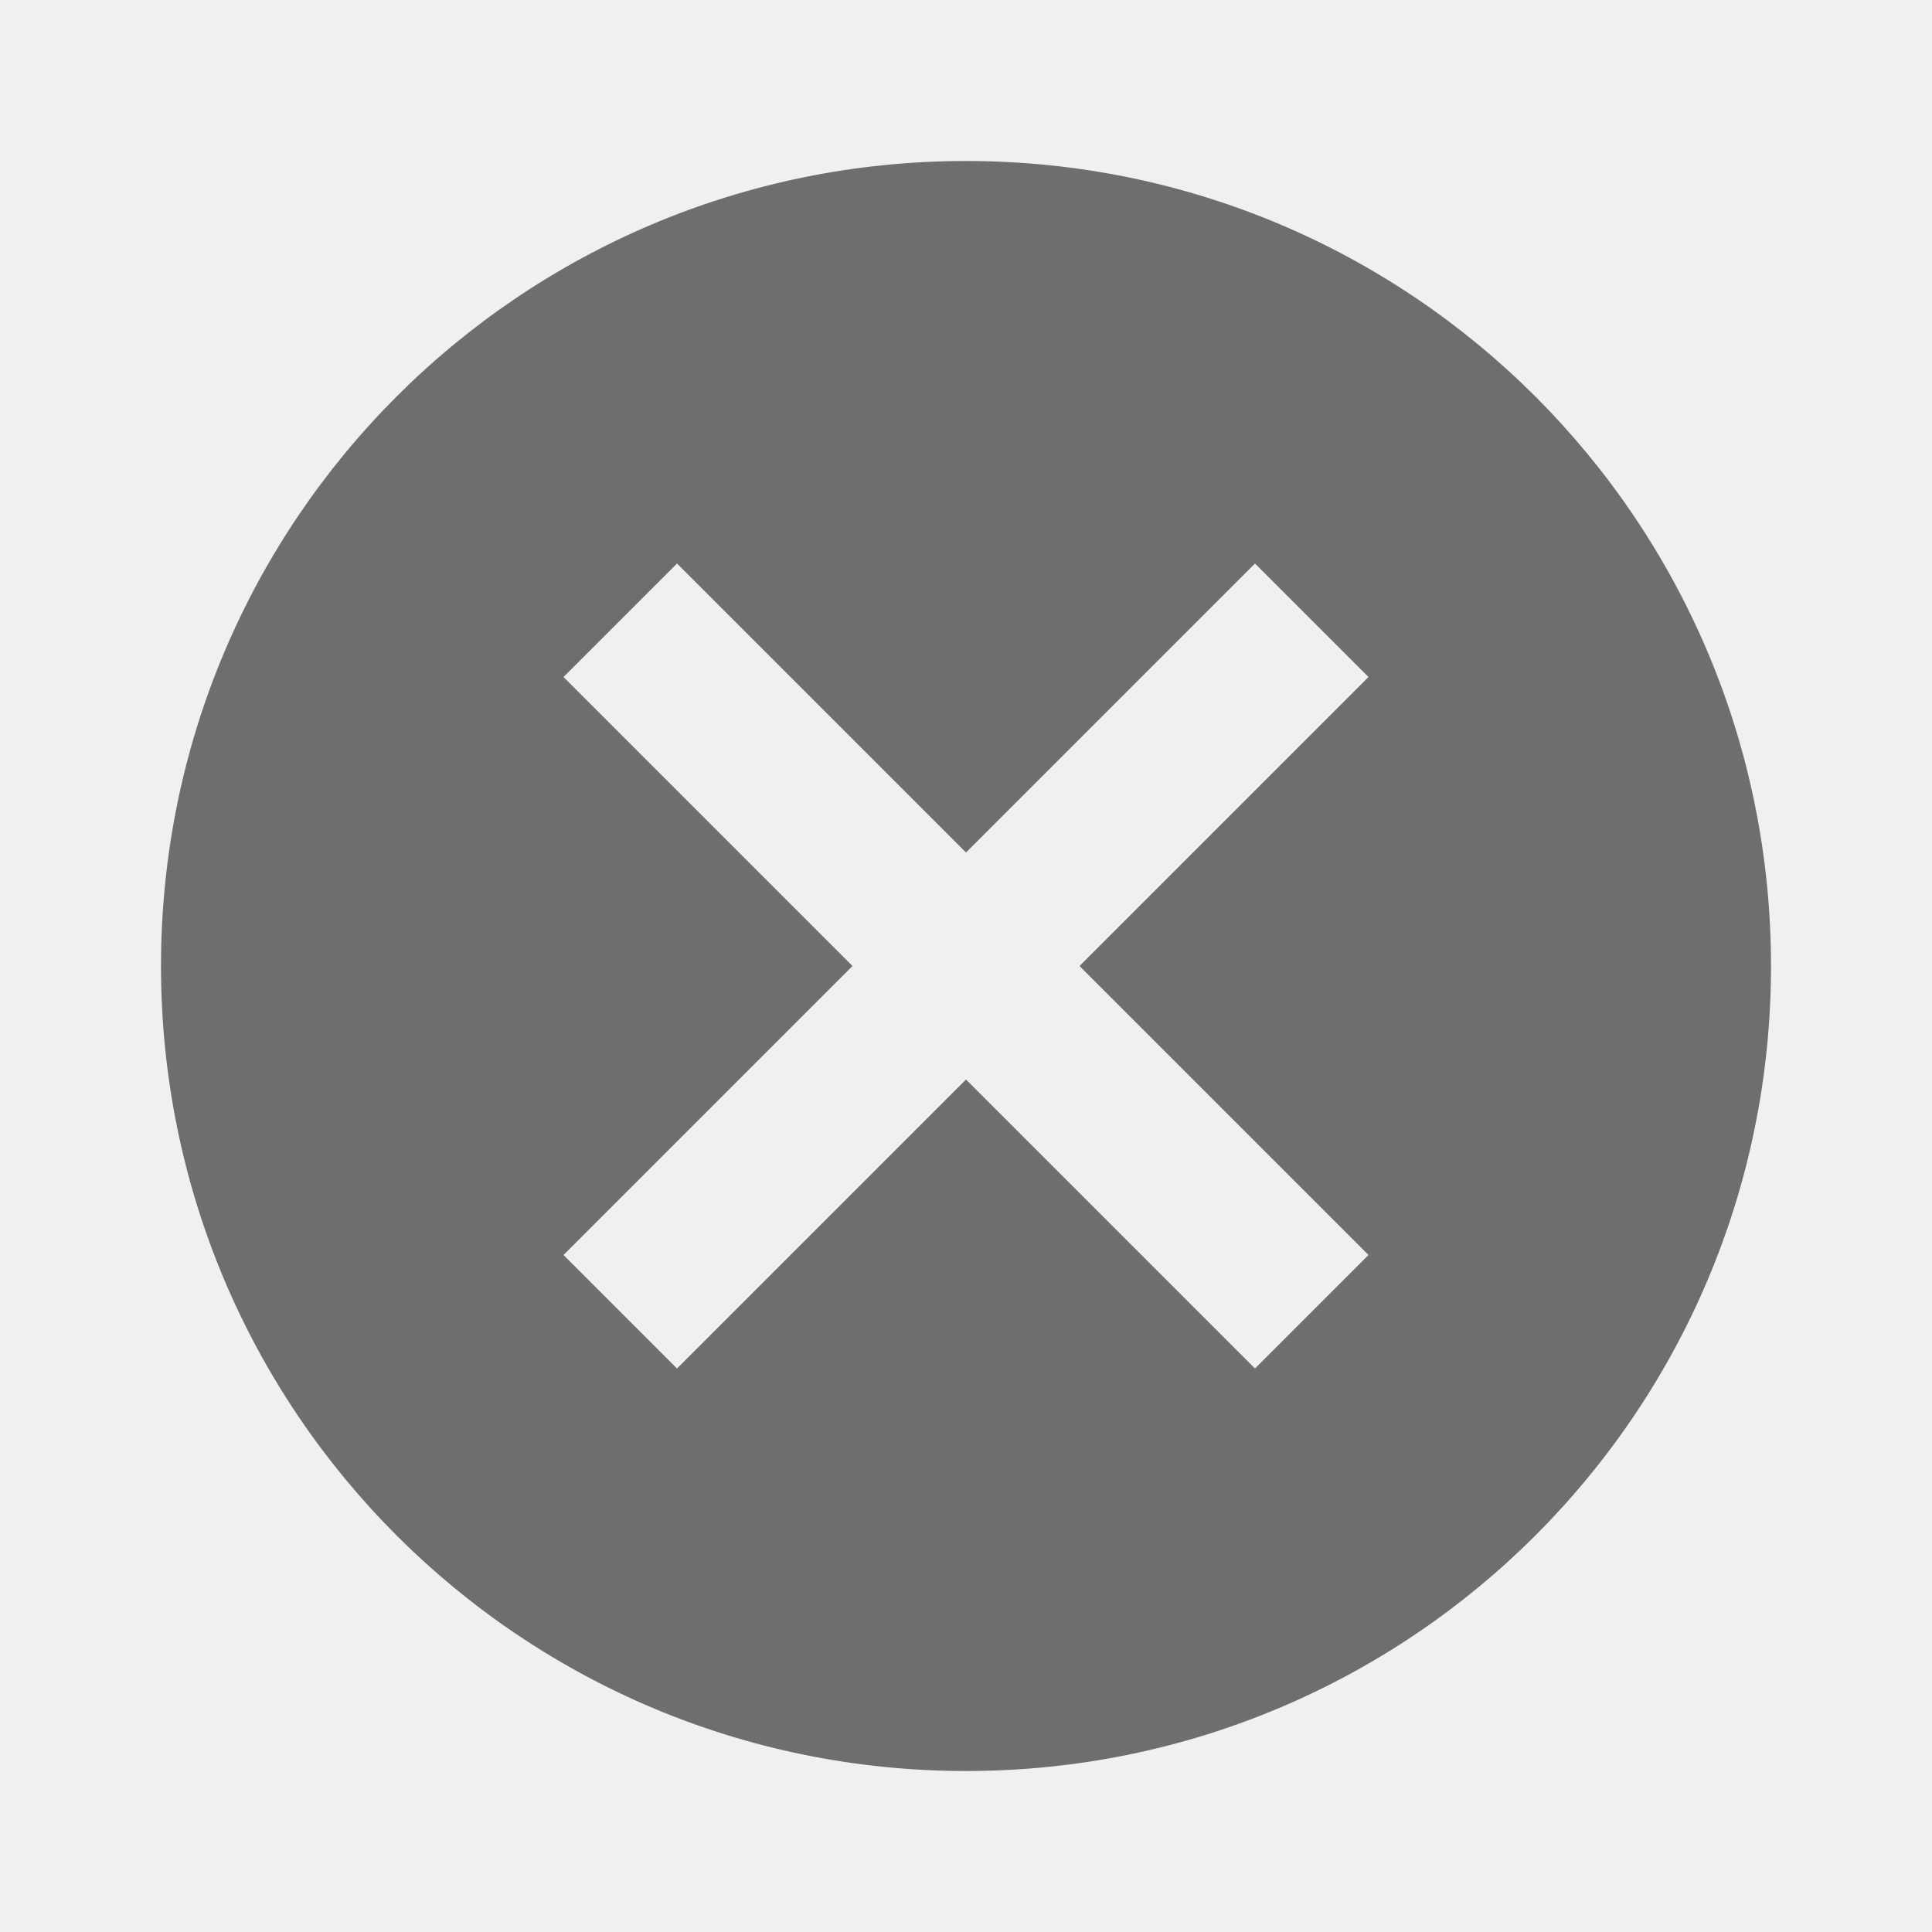
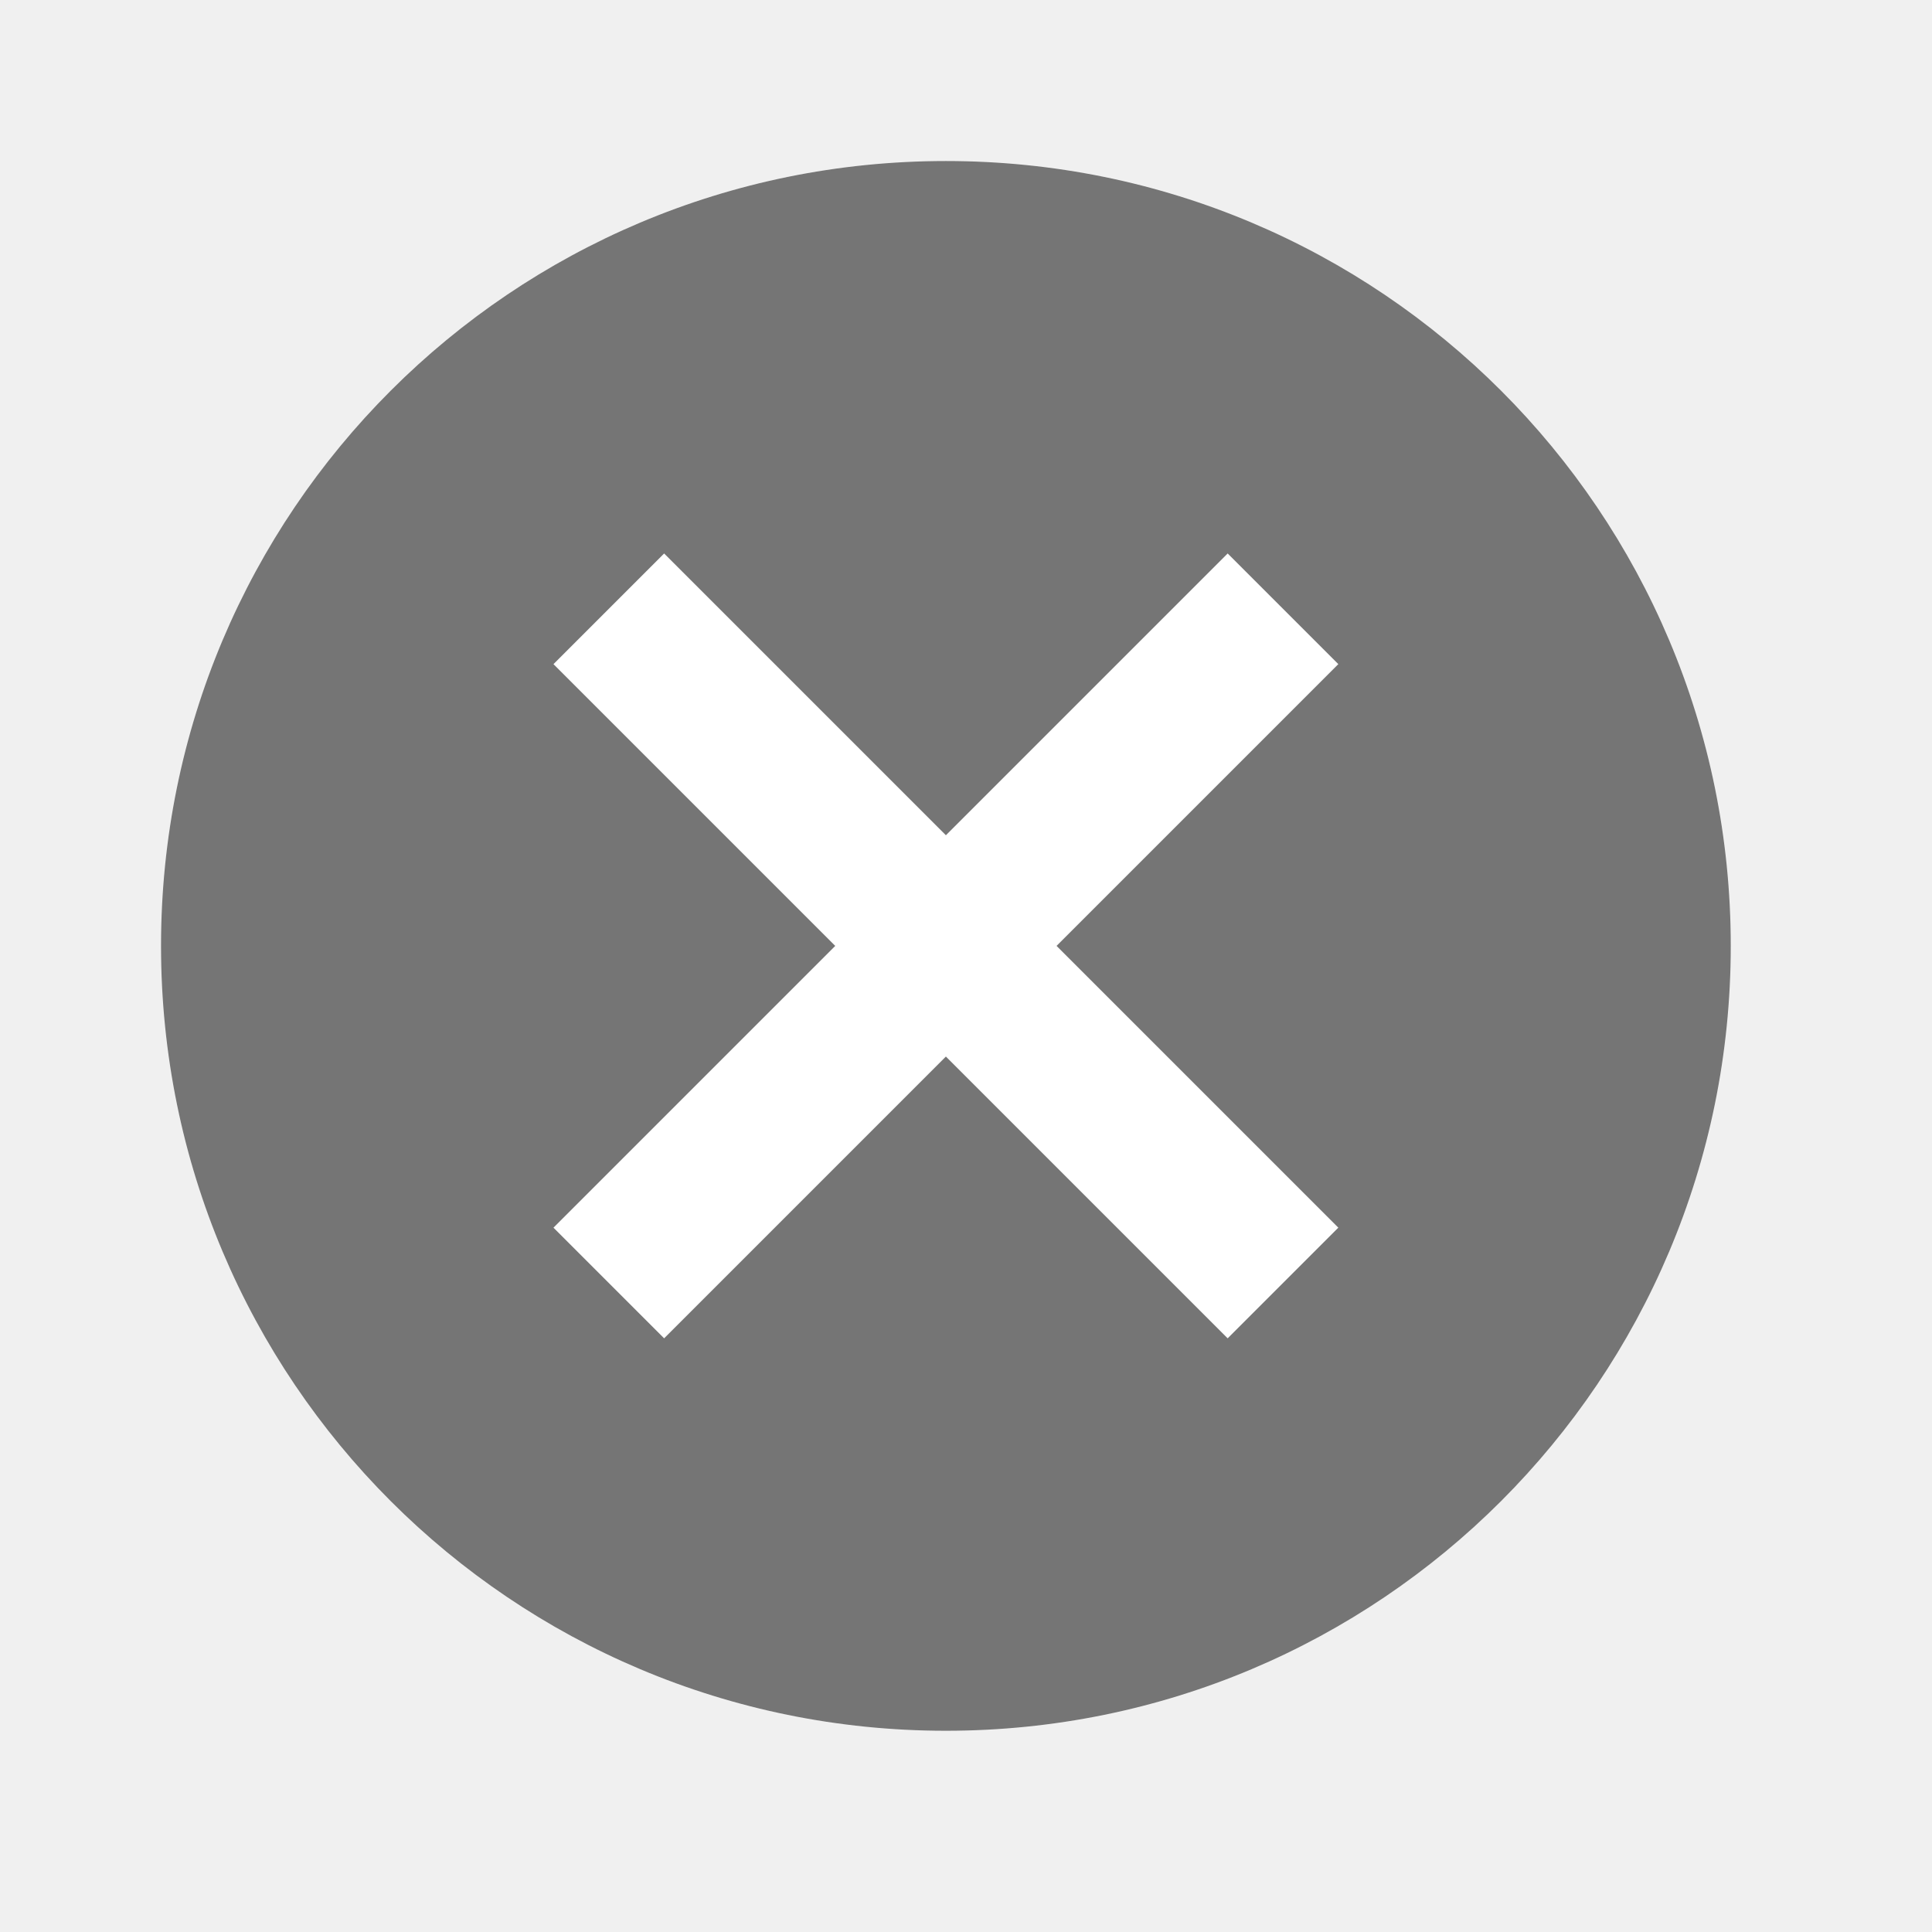
- <svg xmlns="http://www.w3.org/2000/svg" width="24" height="24" viewBox="0 0 24 24" fill="none">
-   <path d="M12 2C6.47 2 2 6.47 2 12C2 17.53 6.47 22 12 22C17.53 22 22 17.53 22 12C22 6.47 17.53 2 12 2ZM17 15.59L15.59 17L12 13.41L8.41 17L7 15.59L10.59 12L7 8.41L8.41 7L12 10.59L15.59 7L17 8.41L13.41 12L17 15.59Z" fill="black" fill-opacity="0.54" />
+ <svg xmlns="http://www.w3.org/2000/svg" width="32" height="32" viewBox="0 0 32 32" fill="none">
+   <path d="M15.667 2.667C8.478 2.667 2.667 8.478 2.667 15.667C2.667 22.856 8.478 28.667 15.667 28.667C22.856 28.667 28.667 22.856 28.667 15.667C28.667 8.478 22.856 2.667 15.667 2.667ZM22.167 20.334L20.334 22.167L15.667 17.5L11 22.167L9.167 20.334L13.834 15.667L9.167 11L11 9.167L15.667 13.834L20.334 9.167L22.167 11L17.5 15.667L22.167 20.334Z" fill="white" />
+   <path d="M22.167 20.334L20.334 22.167L15.667 17.5L11 22.167L9.167 20.334L13.834 15.667L9.167 11L11 9.167L15.667 13.834L20.334 9.167L22.167 11L17.5 15.667L22.167 20.334Z" fill="white" />
+   <path d="M15.667 2.667C8.478 2.667 2.667 8.478 2.667 15.667C2.667 22.856 8.478 28.667 15.667 28.667C22.856 28.667 28.667 22.856 28.667 15.667C28.667 8.478 22.856 2.667 15.667 2.667ZM22.167 20.334L20.334 22.167L15.667 17.5L11 22.167L9.167 20.334L13.834 15.667L9.167 11L11 9.167L15.667 13.834L20.334 9.167L22.167 11L17.5 15.667L22.167 20.334Z" fill="black" fill-opacity="0.54" />
</svg>
